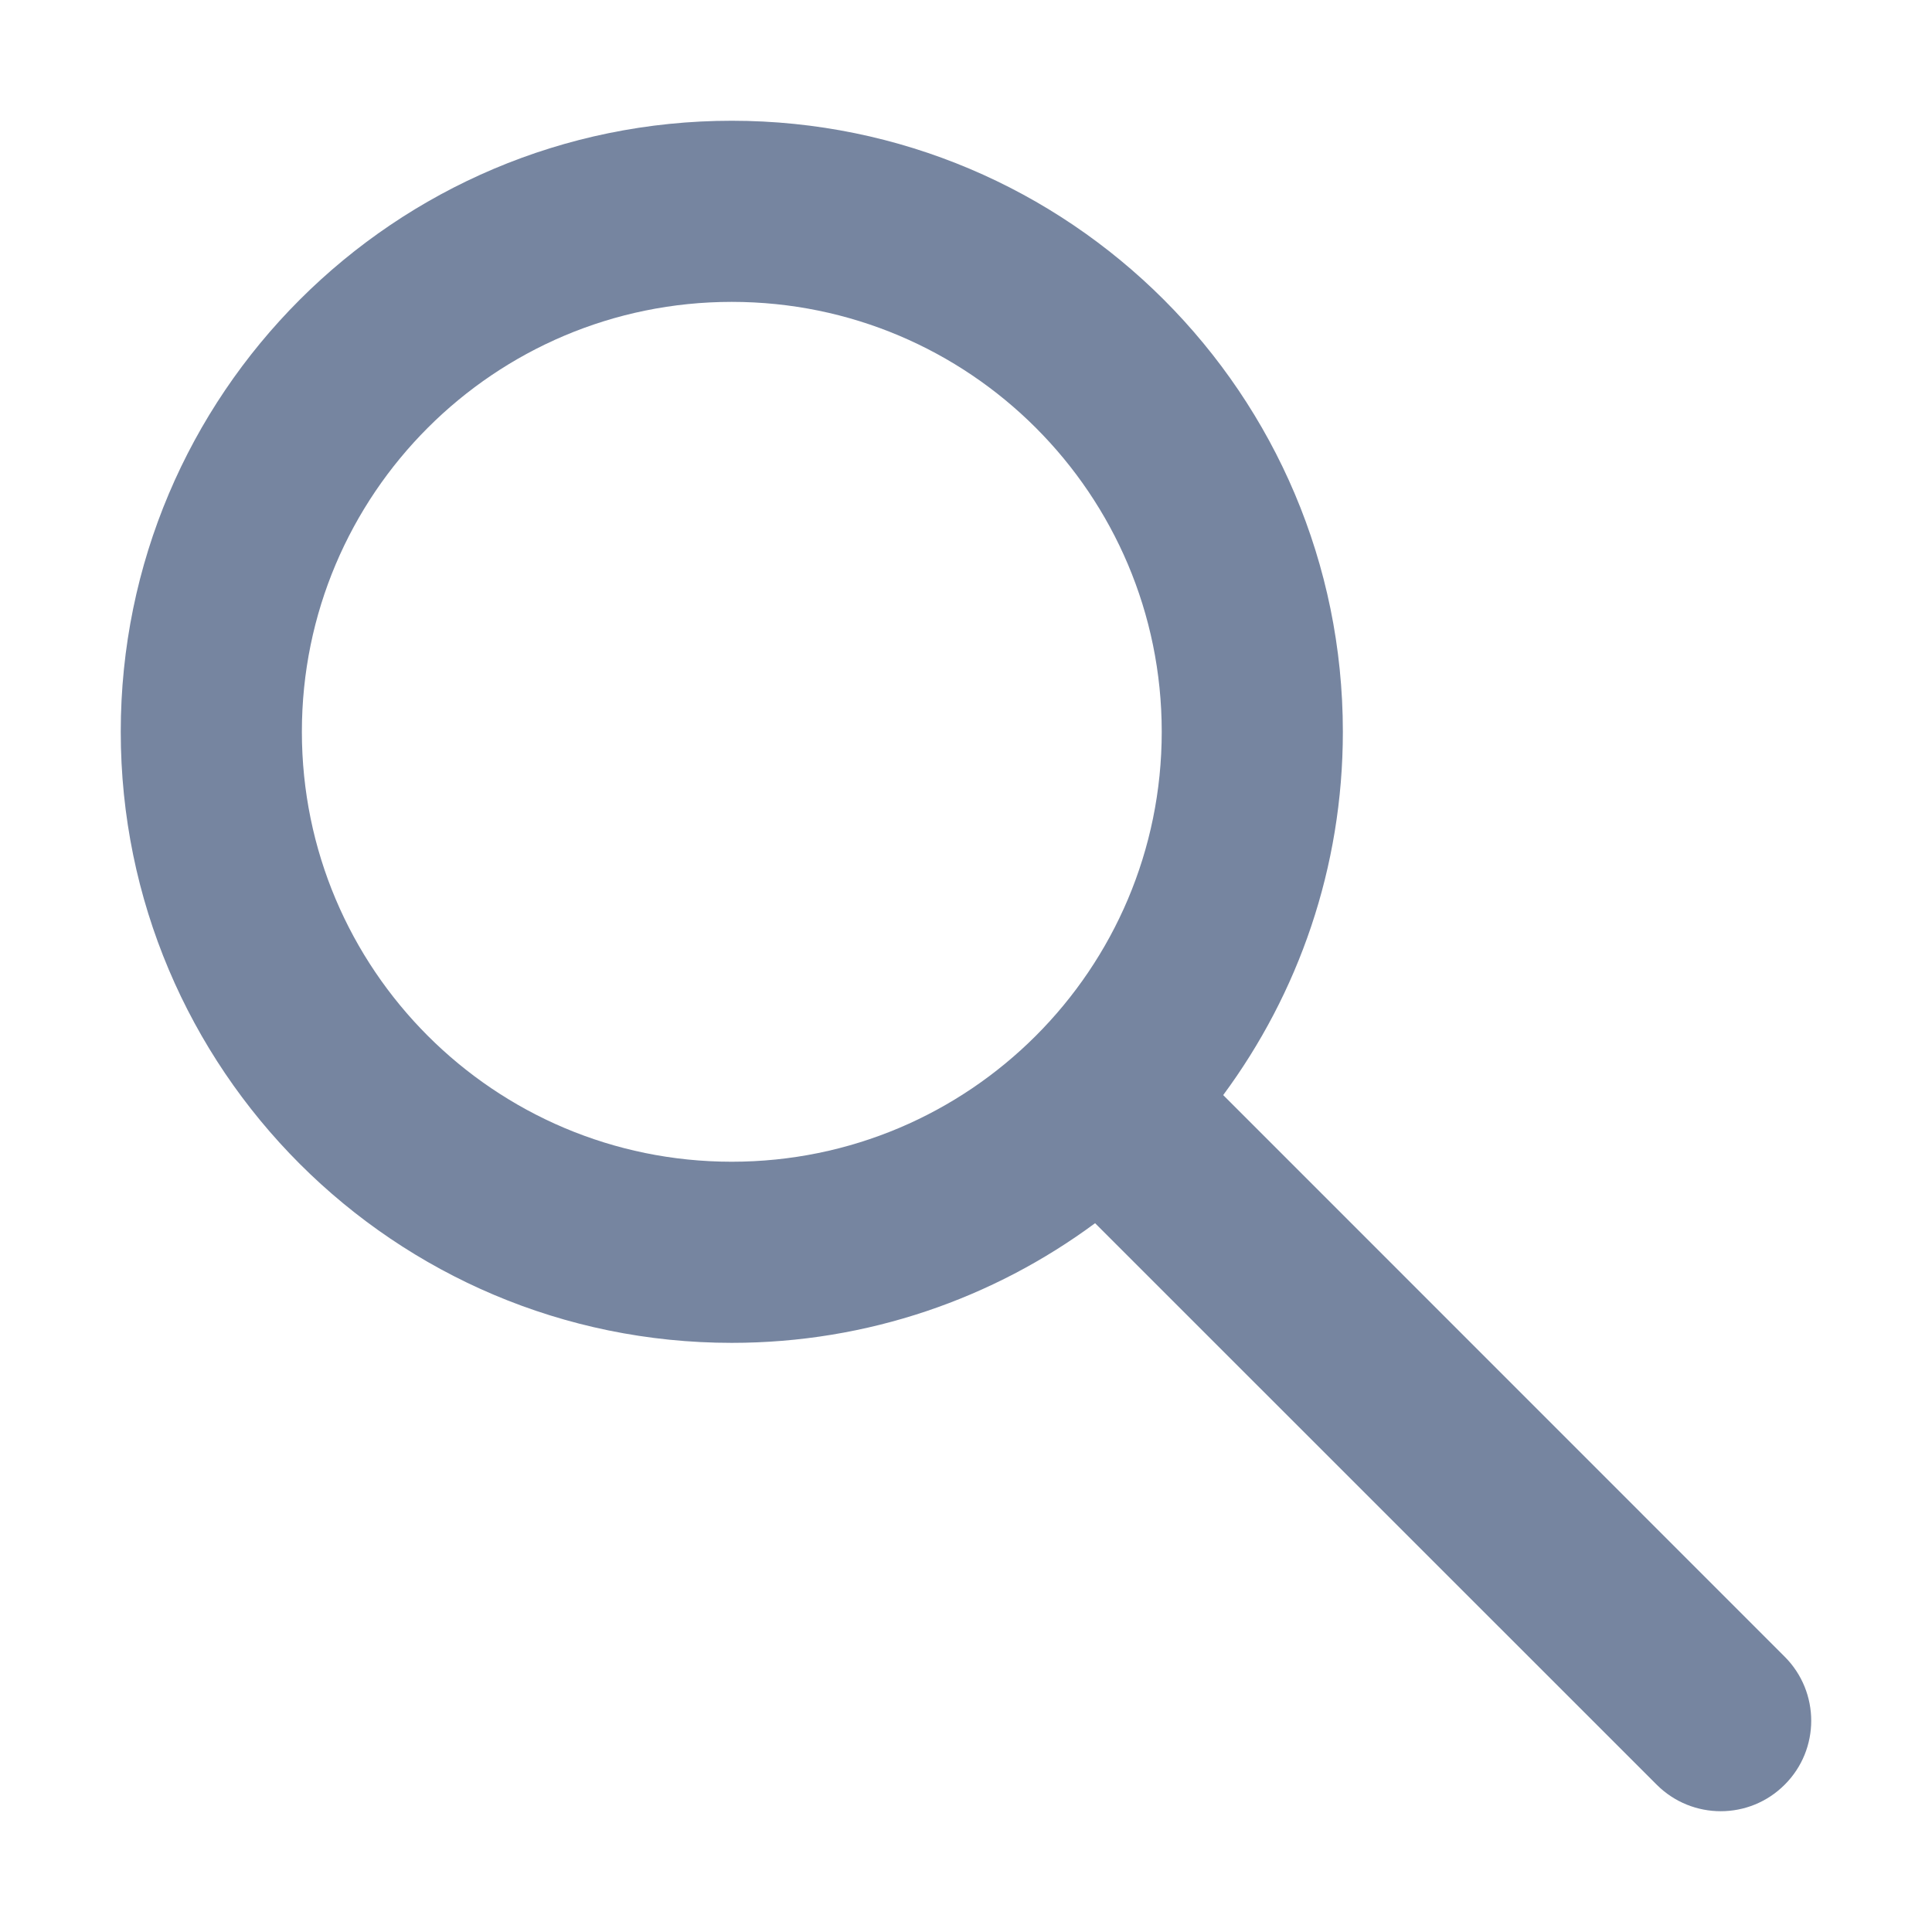
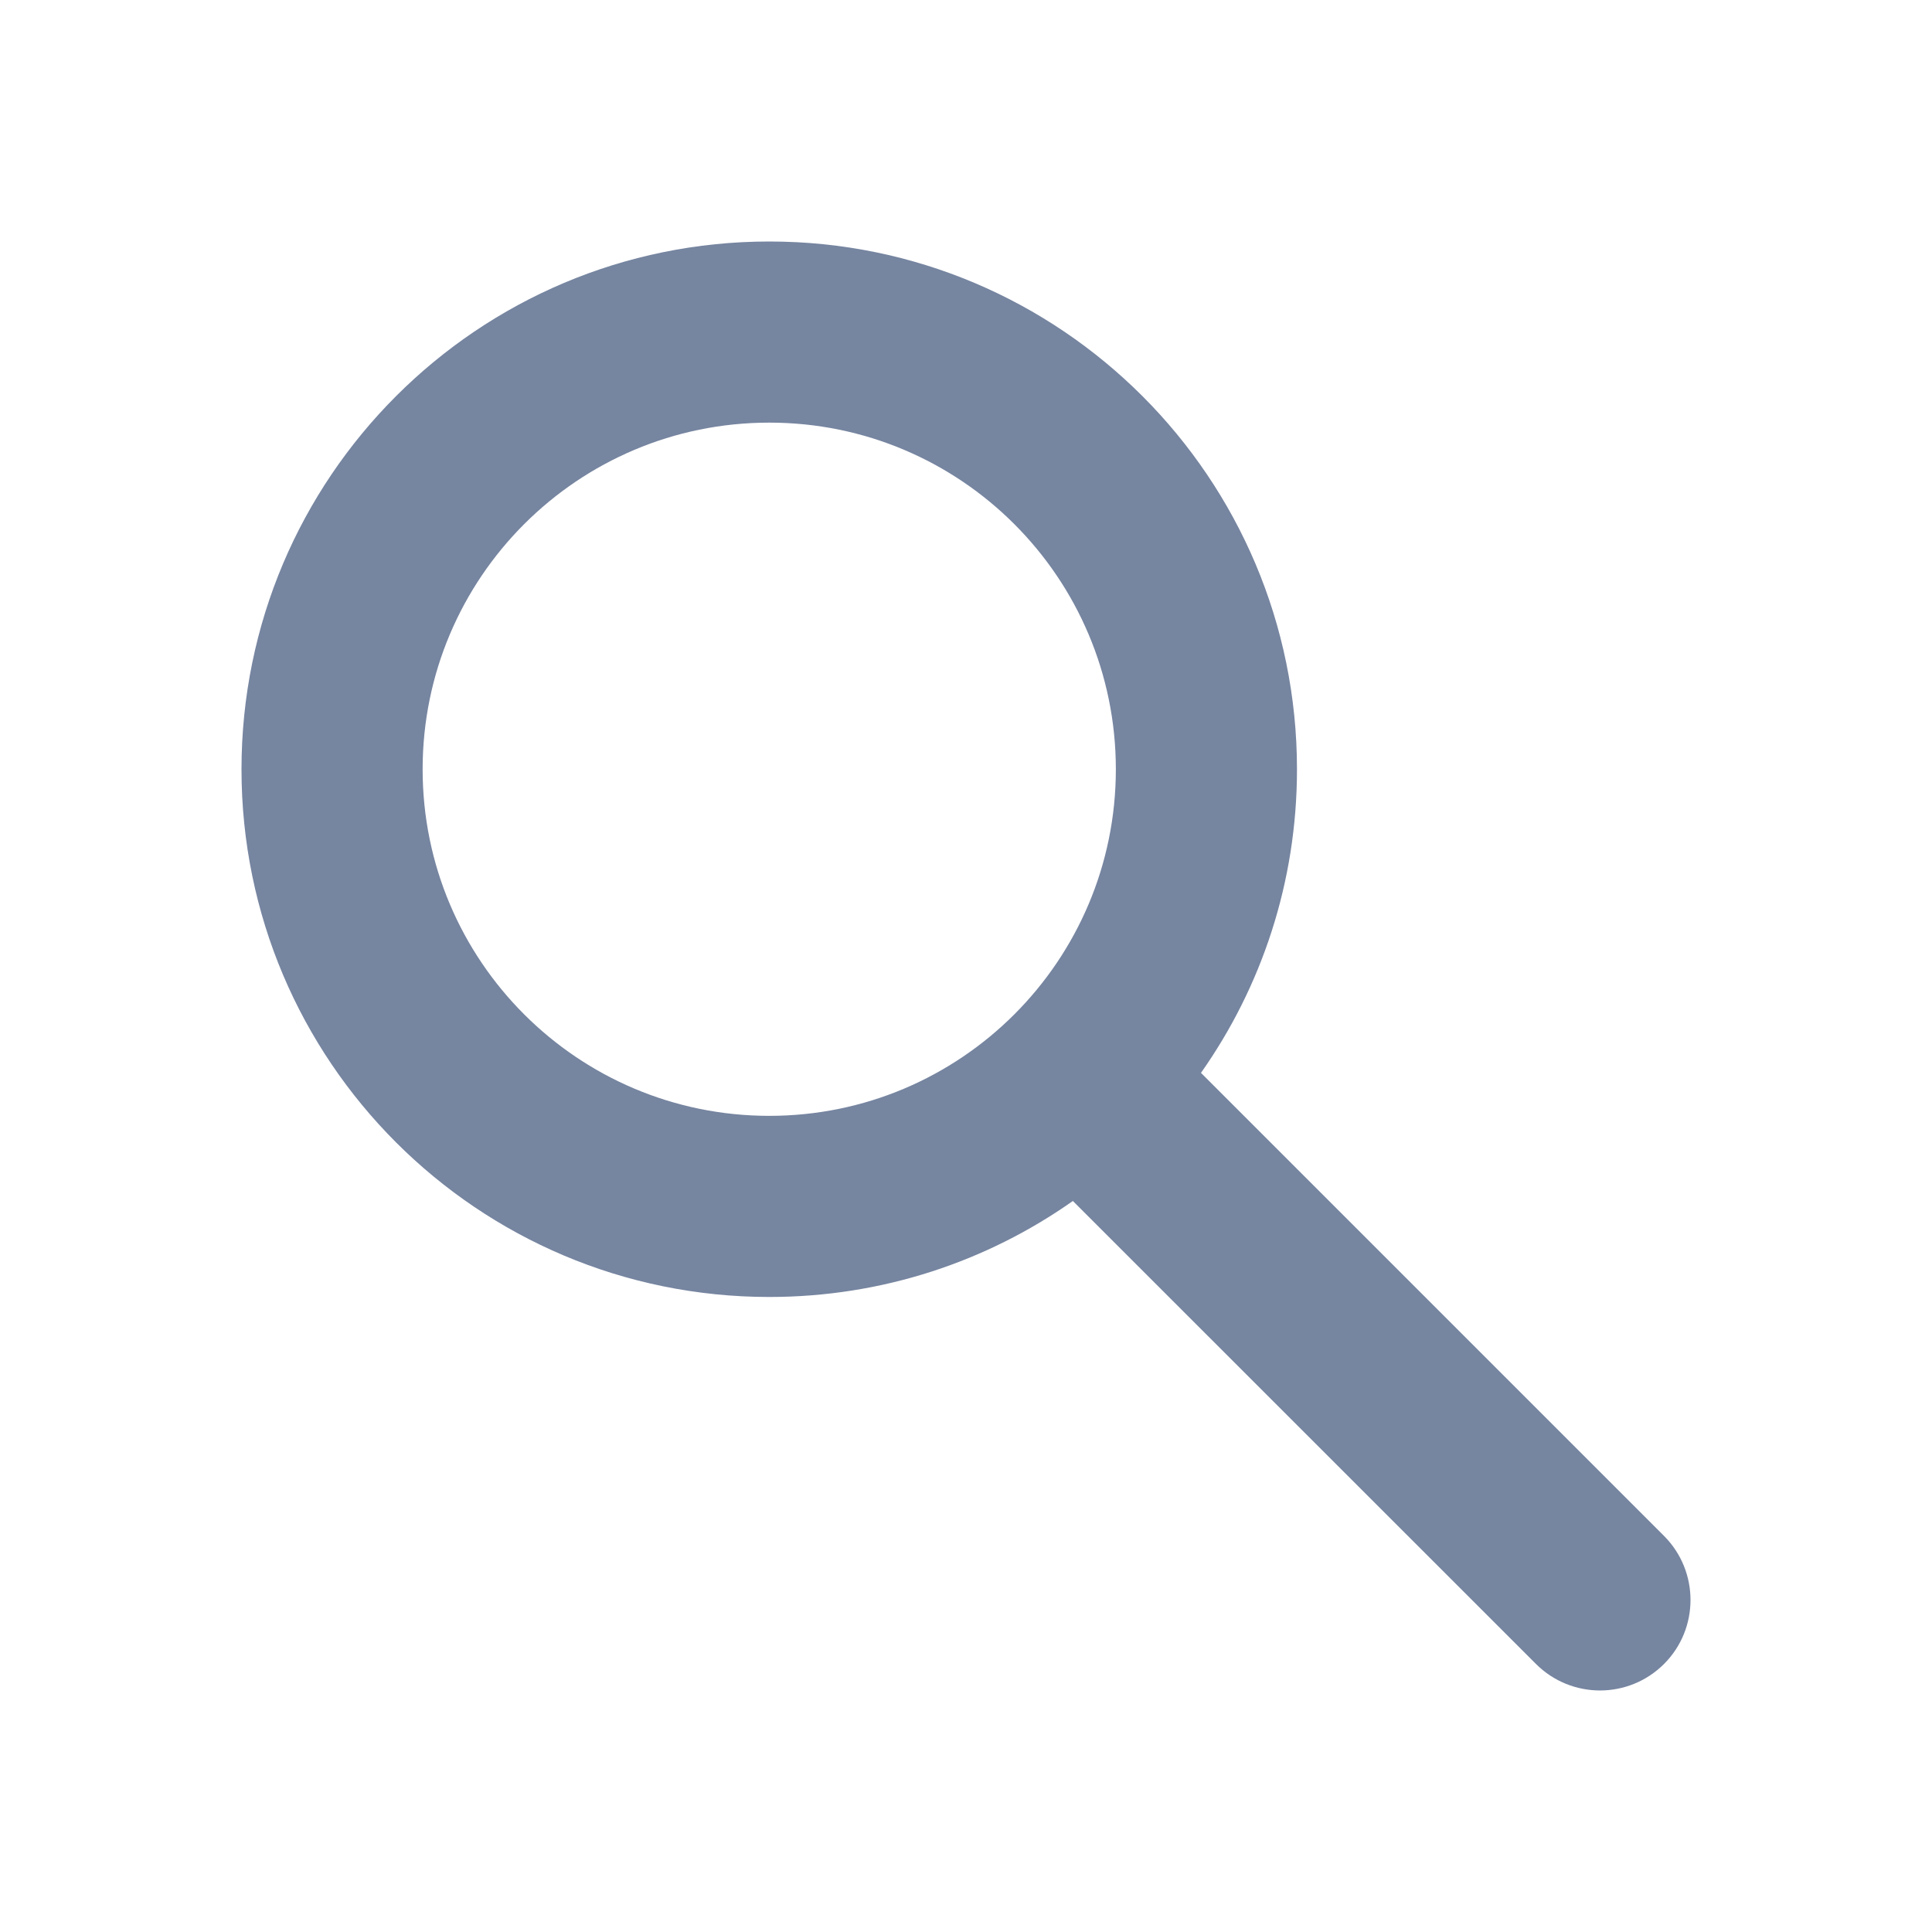
<svg xmlns="http://www.w3.org/2000/svg" width="16" height="16" viewBox="0 0 16 16" fill="none">
-   <path fill-rule="evenodd" clip-rule="evenodd" d="M6.06 1C3.266 1 1 3.266 1 6.06C1 8.855 3.266 11.121 6.06 11.121C7.187 11.121 8.228 10.752 9.069 10.13L13.72 14.78C14.013 15.073 14.488 15.073 14.78 14.78C15.073 14.488 15.073 14.013 14.78 13.72L10.13 9.069C10.752 8.228 11.121 7.187 11.121 6.06C11.121 3.266 8.855 1 6.06 1ZM2.5 6.06C2.5 4.094 4.094 2.5 6.06 2.5C8.027 2.5 9.621 4.094 9.621 6.06C9.621 8.027 8.027 9.621 6.06 9.621C4.094 9.621 2.5 8.027 2.5 6.06Z" fill="#7685A0" />
+   <path fill-rule="evenodd" clip-rule="evenodd" d="M6.371 2C3.957 2 2 3.957 2 6.371C2 8.785 3.957 10.741 6.371 10.741C7.307 10.741 8.174 10.447 8.885 9.946L12.72 13.78C13.013 14.073 13.488 14.073 13.781 13.78C14.073 13.488 14.073 13.013 13.781 12.72L9.946 8.885C10.447 8.174 10.741 7.307 10.741 6.371C10.741 3.957 8.784 2 6.371 2ZM3.5 6.371C3.5 4.785 4.785 3.5 6.371 3.5C7.956 3.5 9.241 4.785 9.241 6.371C9.241 7.956 7.956 9.241 6.371 9.241C4.785 9.241 3.5 7.956 3.5 6.371Z" fill="#7685A0" />
</svg>
